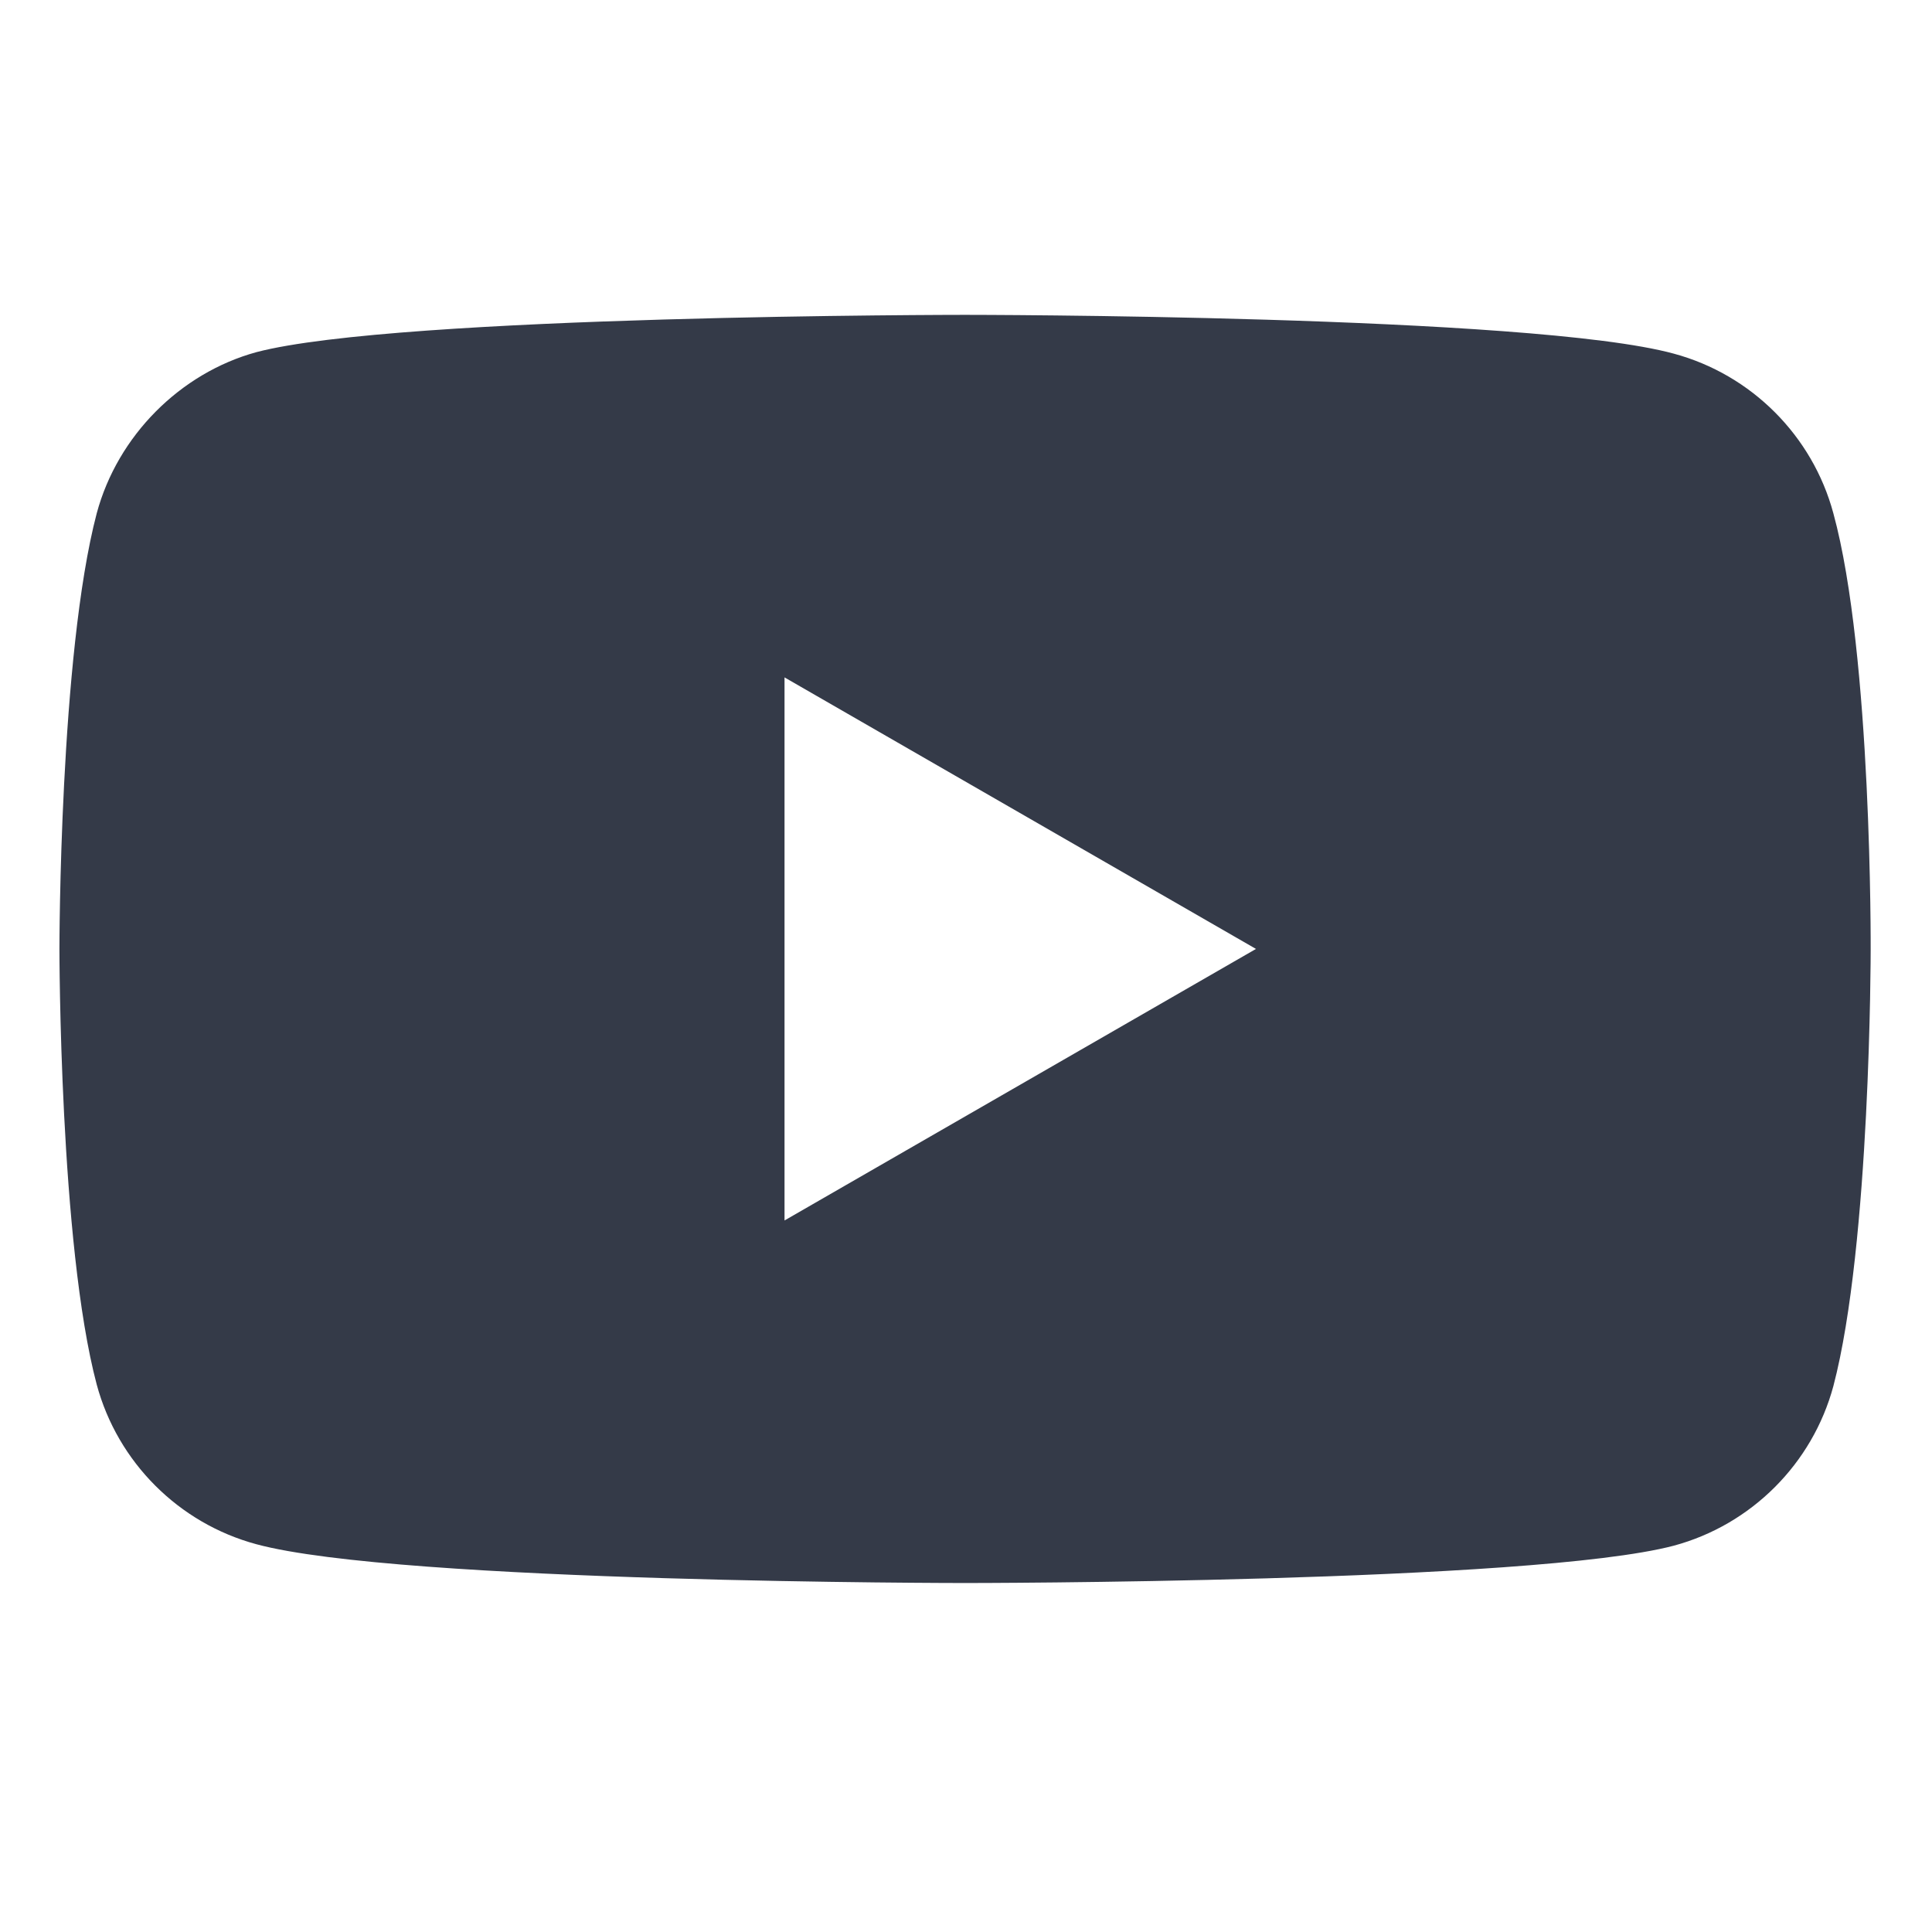
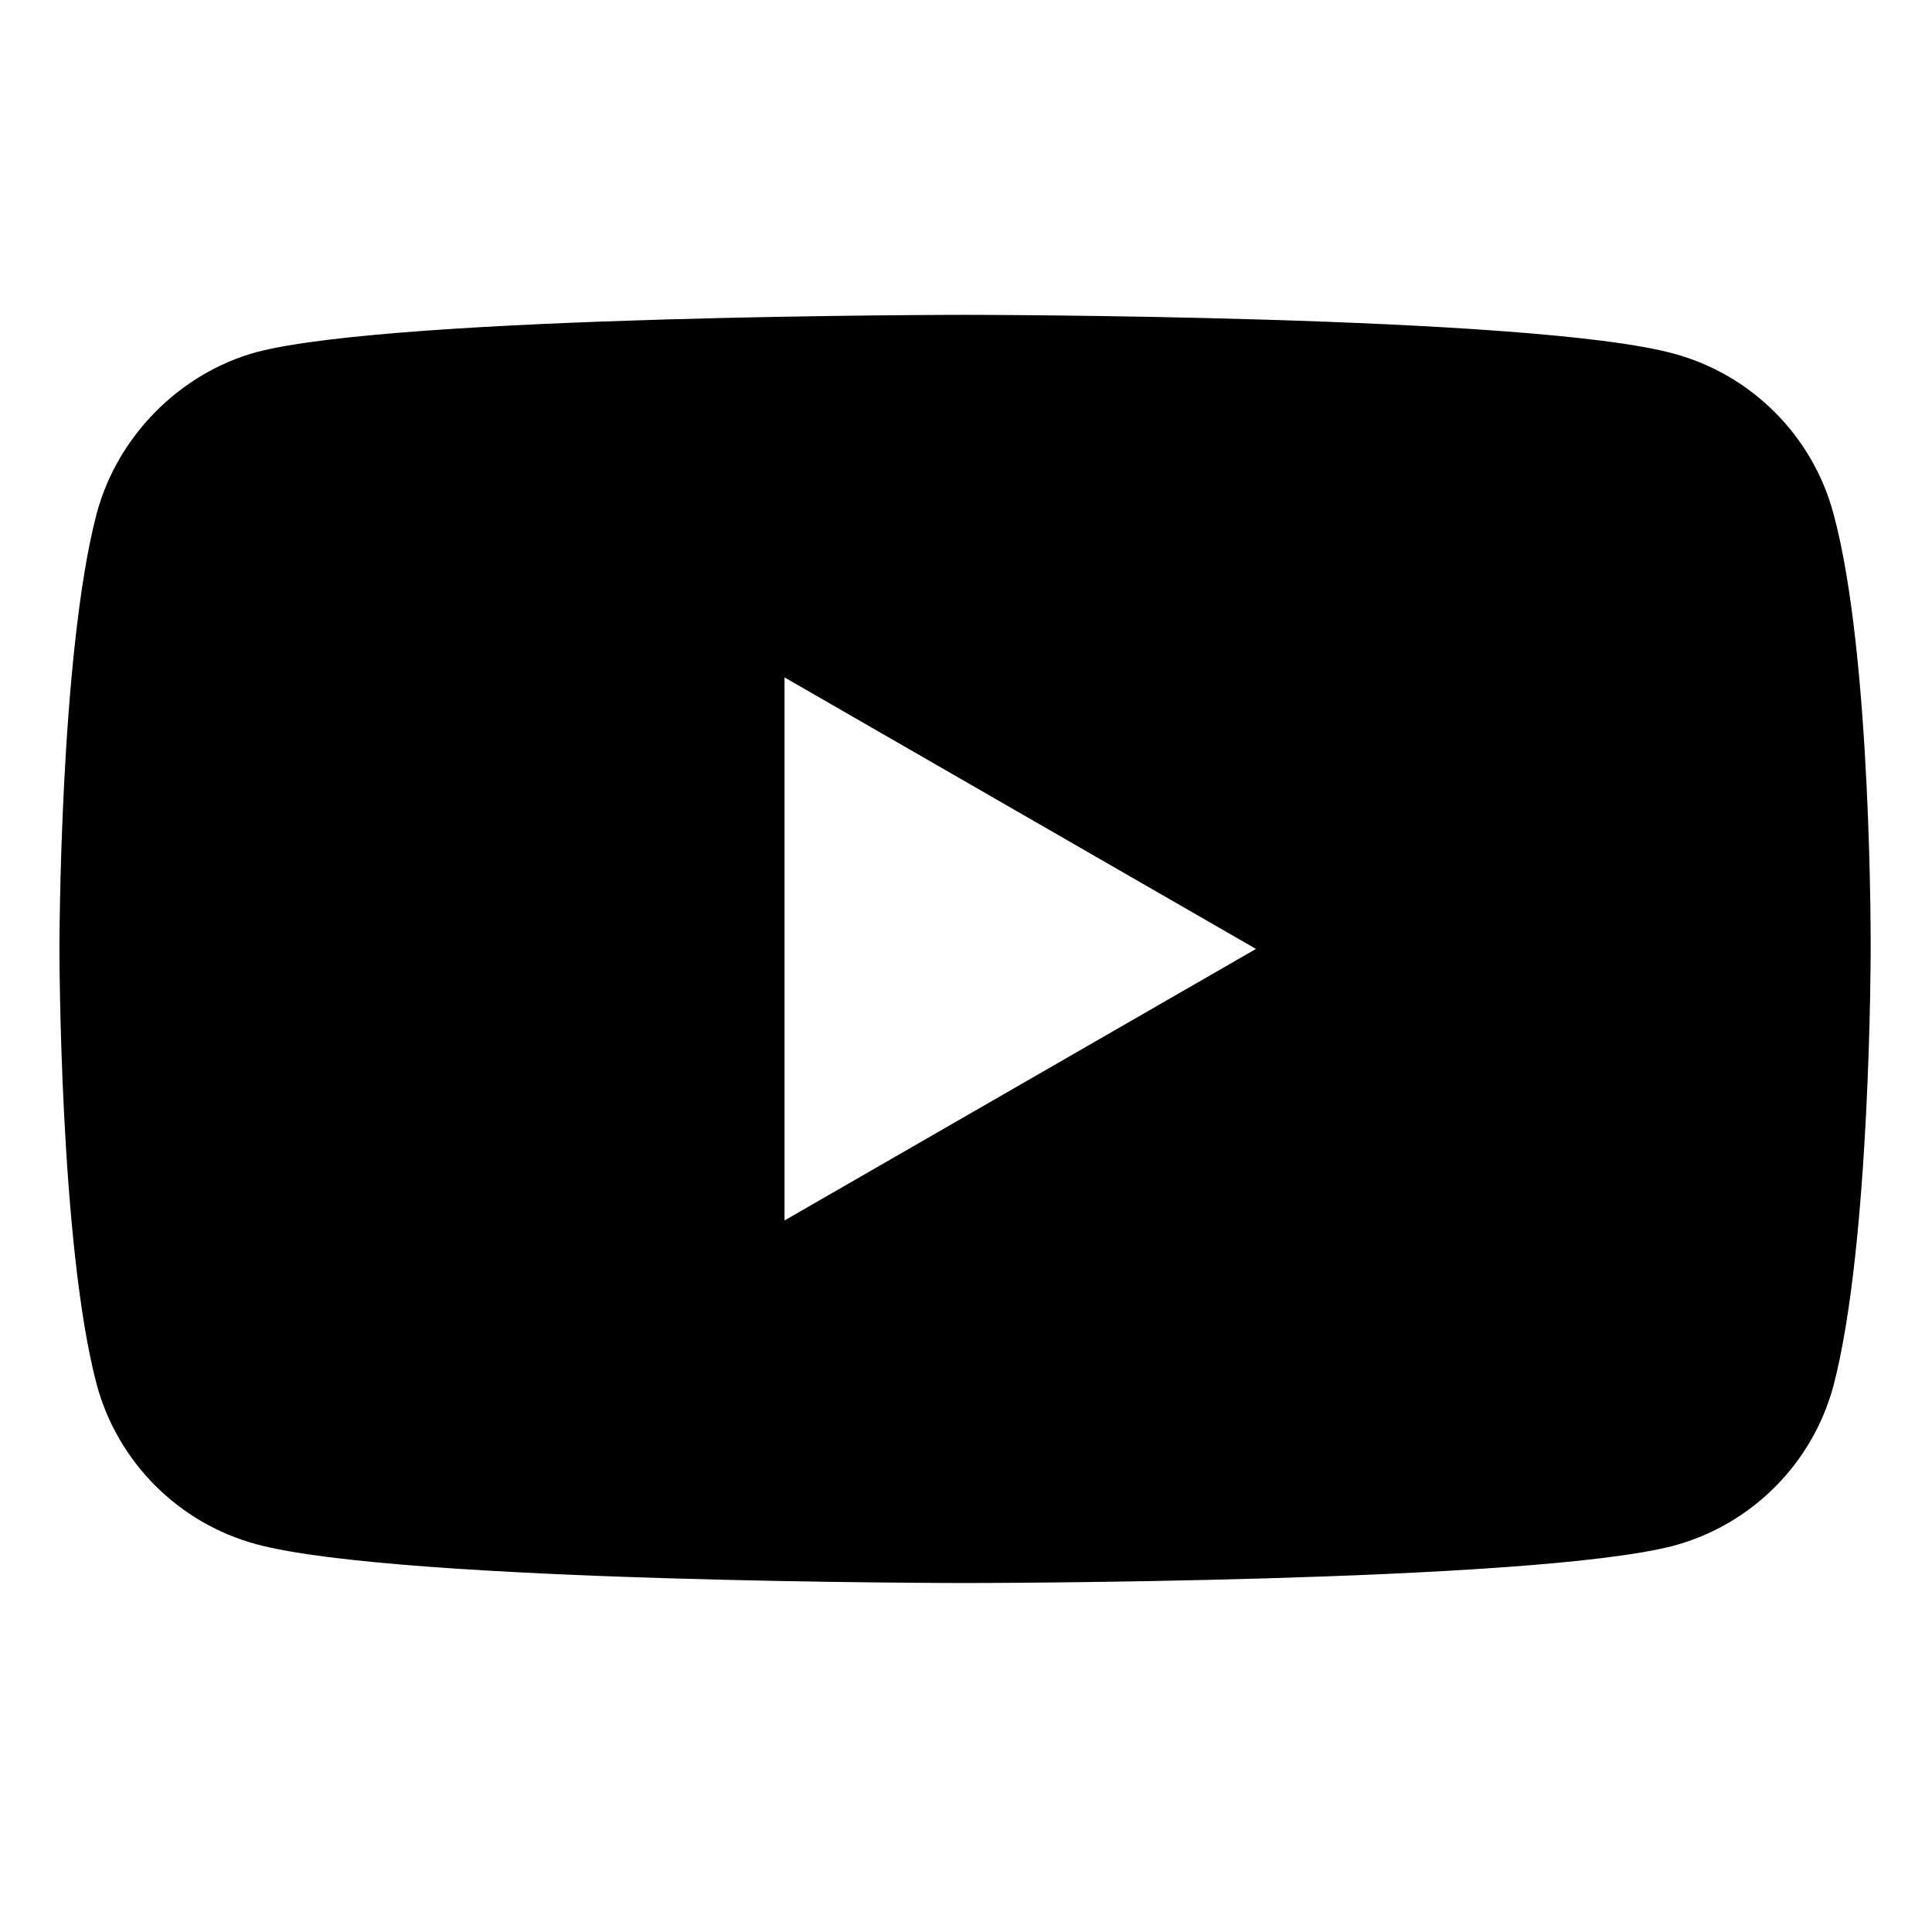
<svg xmlns="http://www.w3.org/2000/svg" height="682pt" viewBox="-21 -117 682.667 682" width="682pt">
-   <path fill="#343A48" d="m626.812 64.035c-7.375-27.418-28.992-49.031-56.406-56.414-50.082-13.703-250.414-13.703-250.414-13.703s-200.324 0-250.406 13.184c-26.887 7.375-49.031 29.52-56.406 56.934-13.18 50.078-13.18 153.934-13.18 153.934s0 104.379 13.18 153.934c7.383 27.414 28.992 49.027 56.41 56.41 50.605 13.707 250.41 13.707 250.41 13.707s200.324 0 250.406-13.184c27.418-7.379 49.031-28.992 56.414-56.406 13.176-50.082 13.176-153.934 13.176-153.934s.527-104.383-13.184-154.461zm-370.602 249.879v-191.891l166.586 95.945zm0 0" />
+   <path d="m626.812 64.035c-7.375-27.418-28.992-49.031-56.406-56.414-50.082-13.703-250.414-13.703-250.414-13.703s-200.324 0-250.406 13.184c-26.887 7.375-49.031 29.52-56.406 56.934-13.18 50.078-13.18 153.934-13.18 153.934s0 104.379 13.18 153.934c7.383 27.414 28.992 49.027 56.41 56.41 50.605 13.707 250.41 13.707 250.41 13.707s200.324 0 250.406-13.184c27.418-7.379 49.031-28.992 56.414-56.406 13.176-50.082 13.176-153.934 13.176-153.934s.527-104.383-13.184-154.461zm-370.602 249.879v-191.891l166.586 95.945zm0 0" />
</svg>
